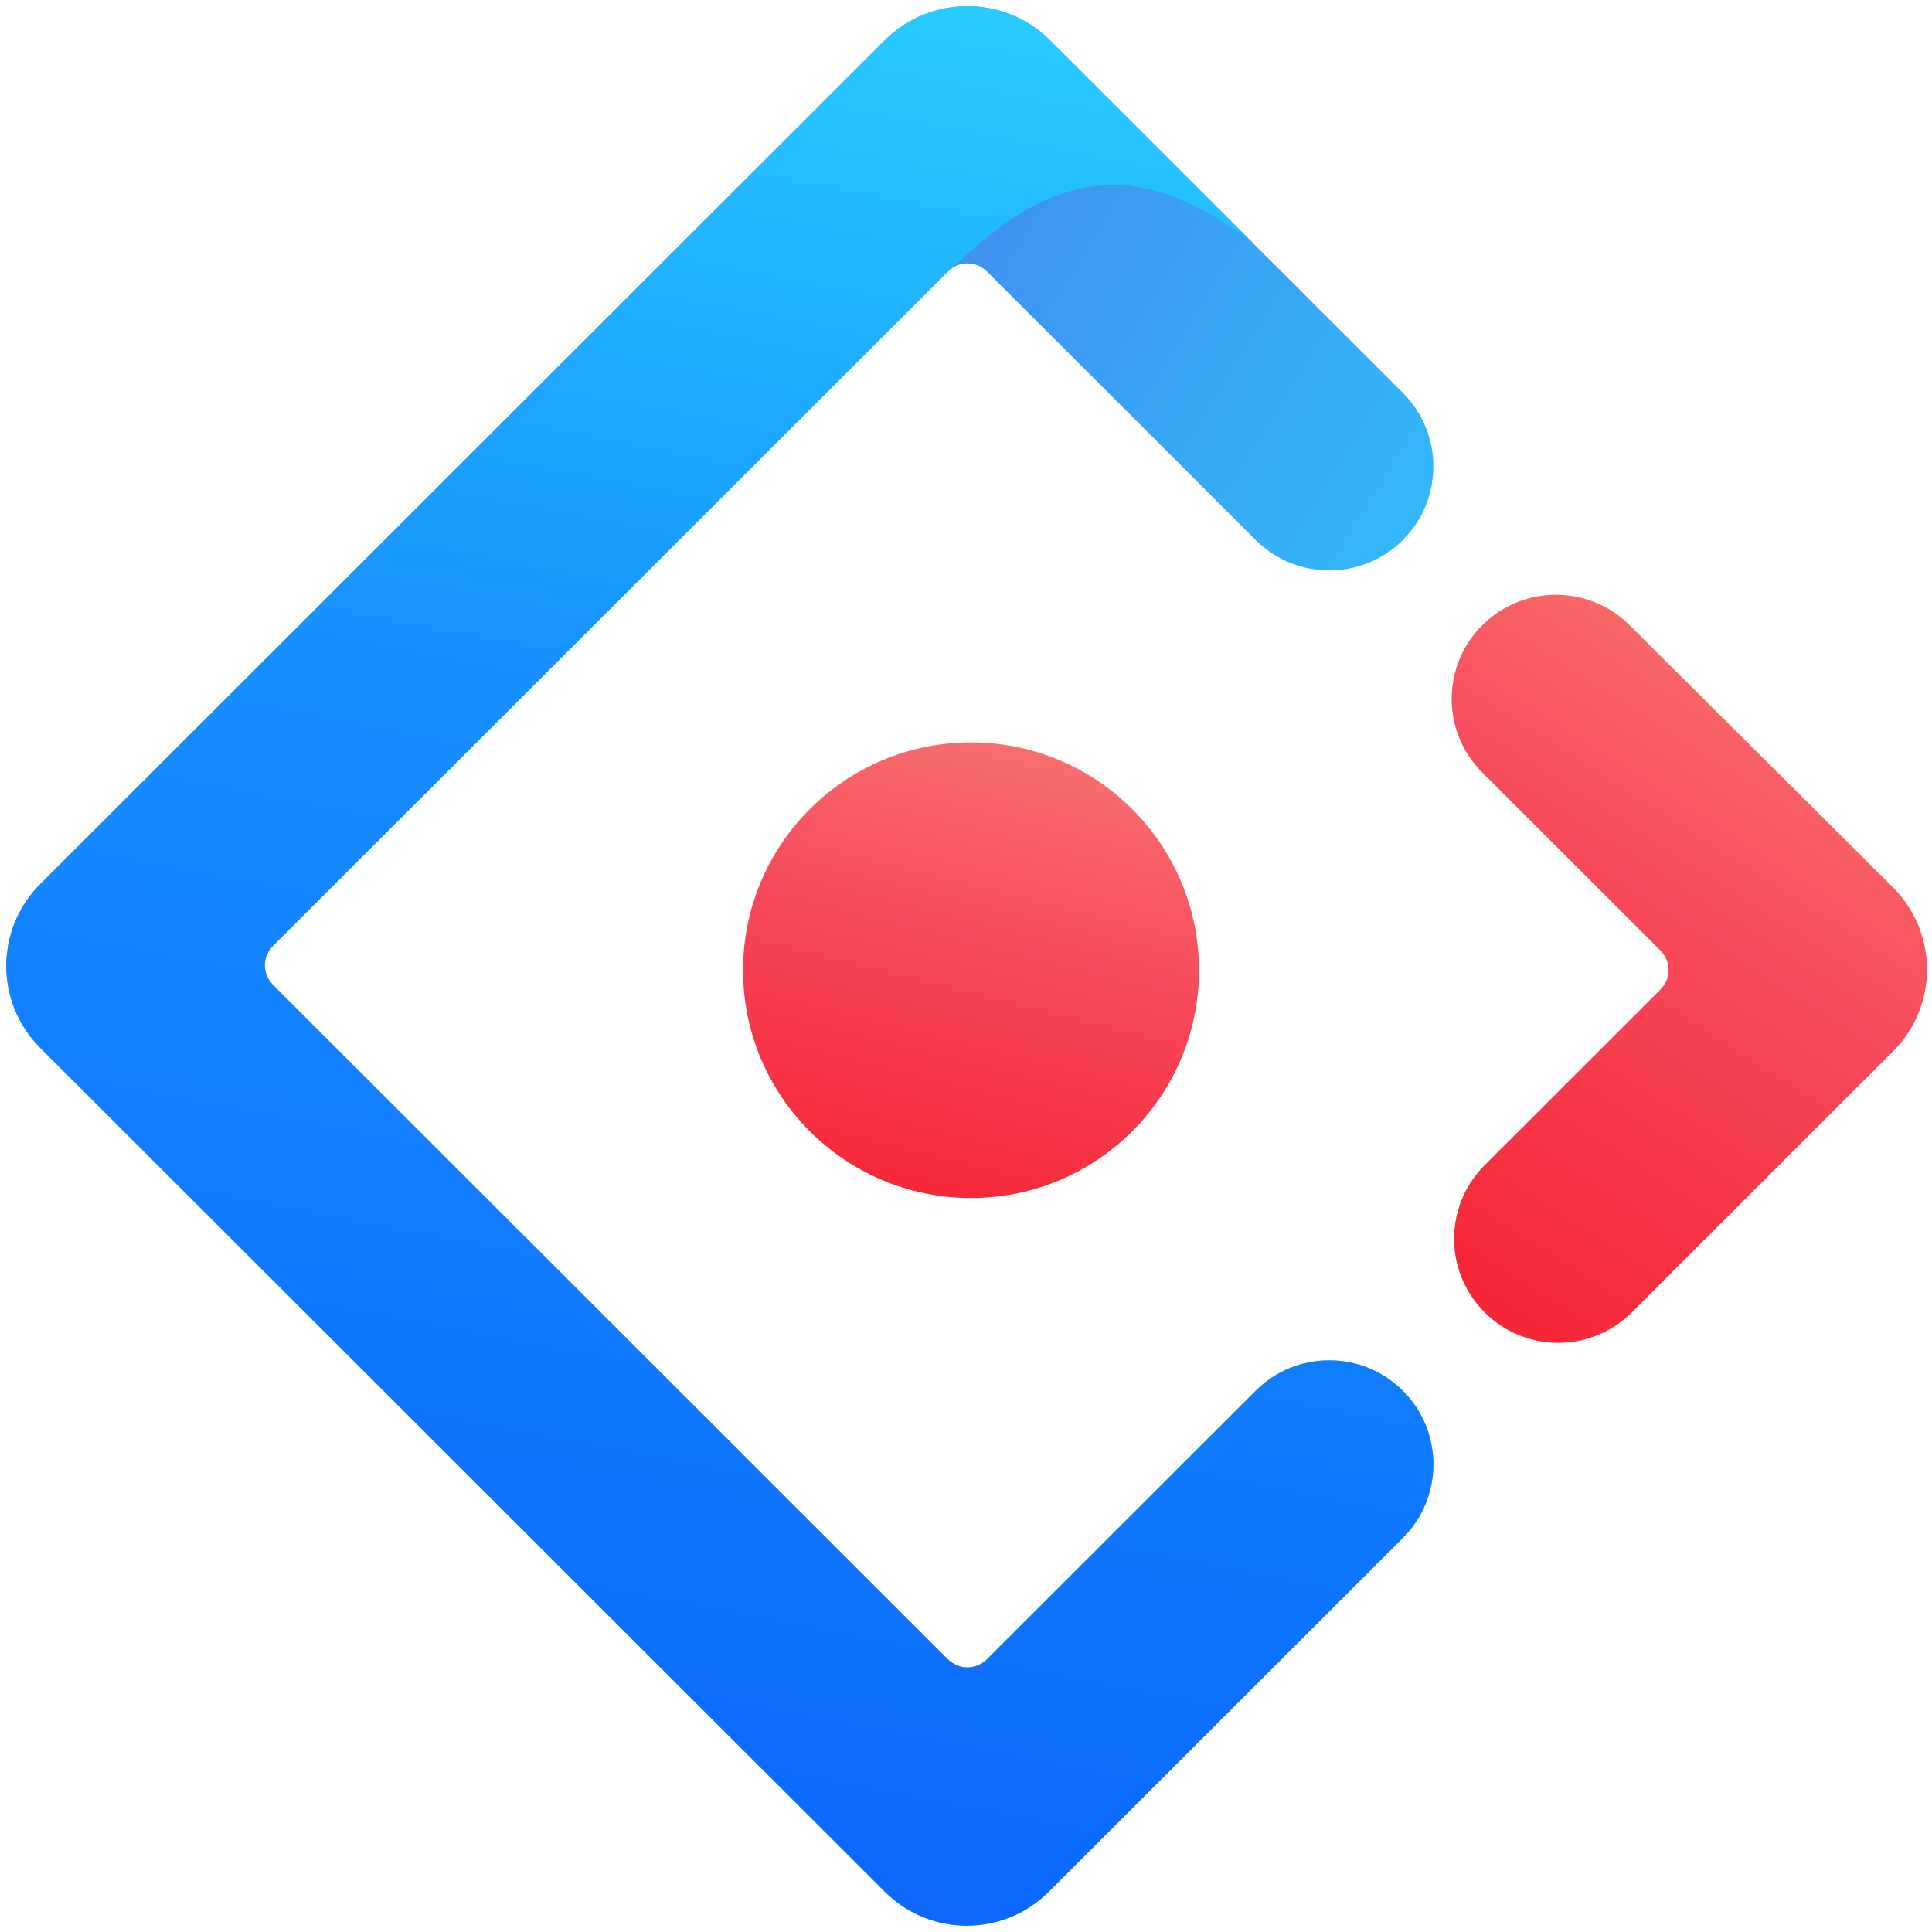
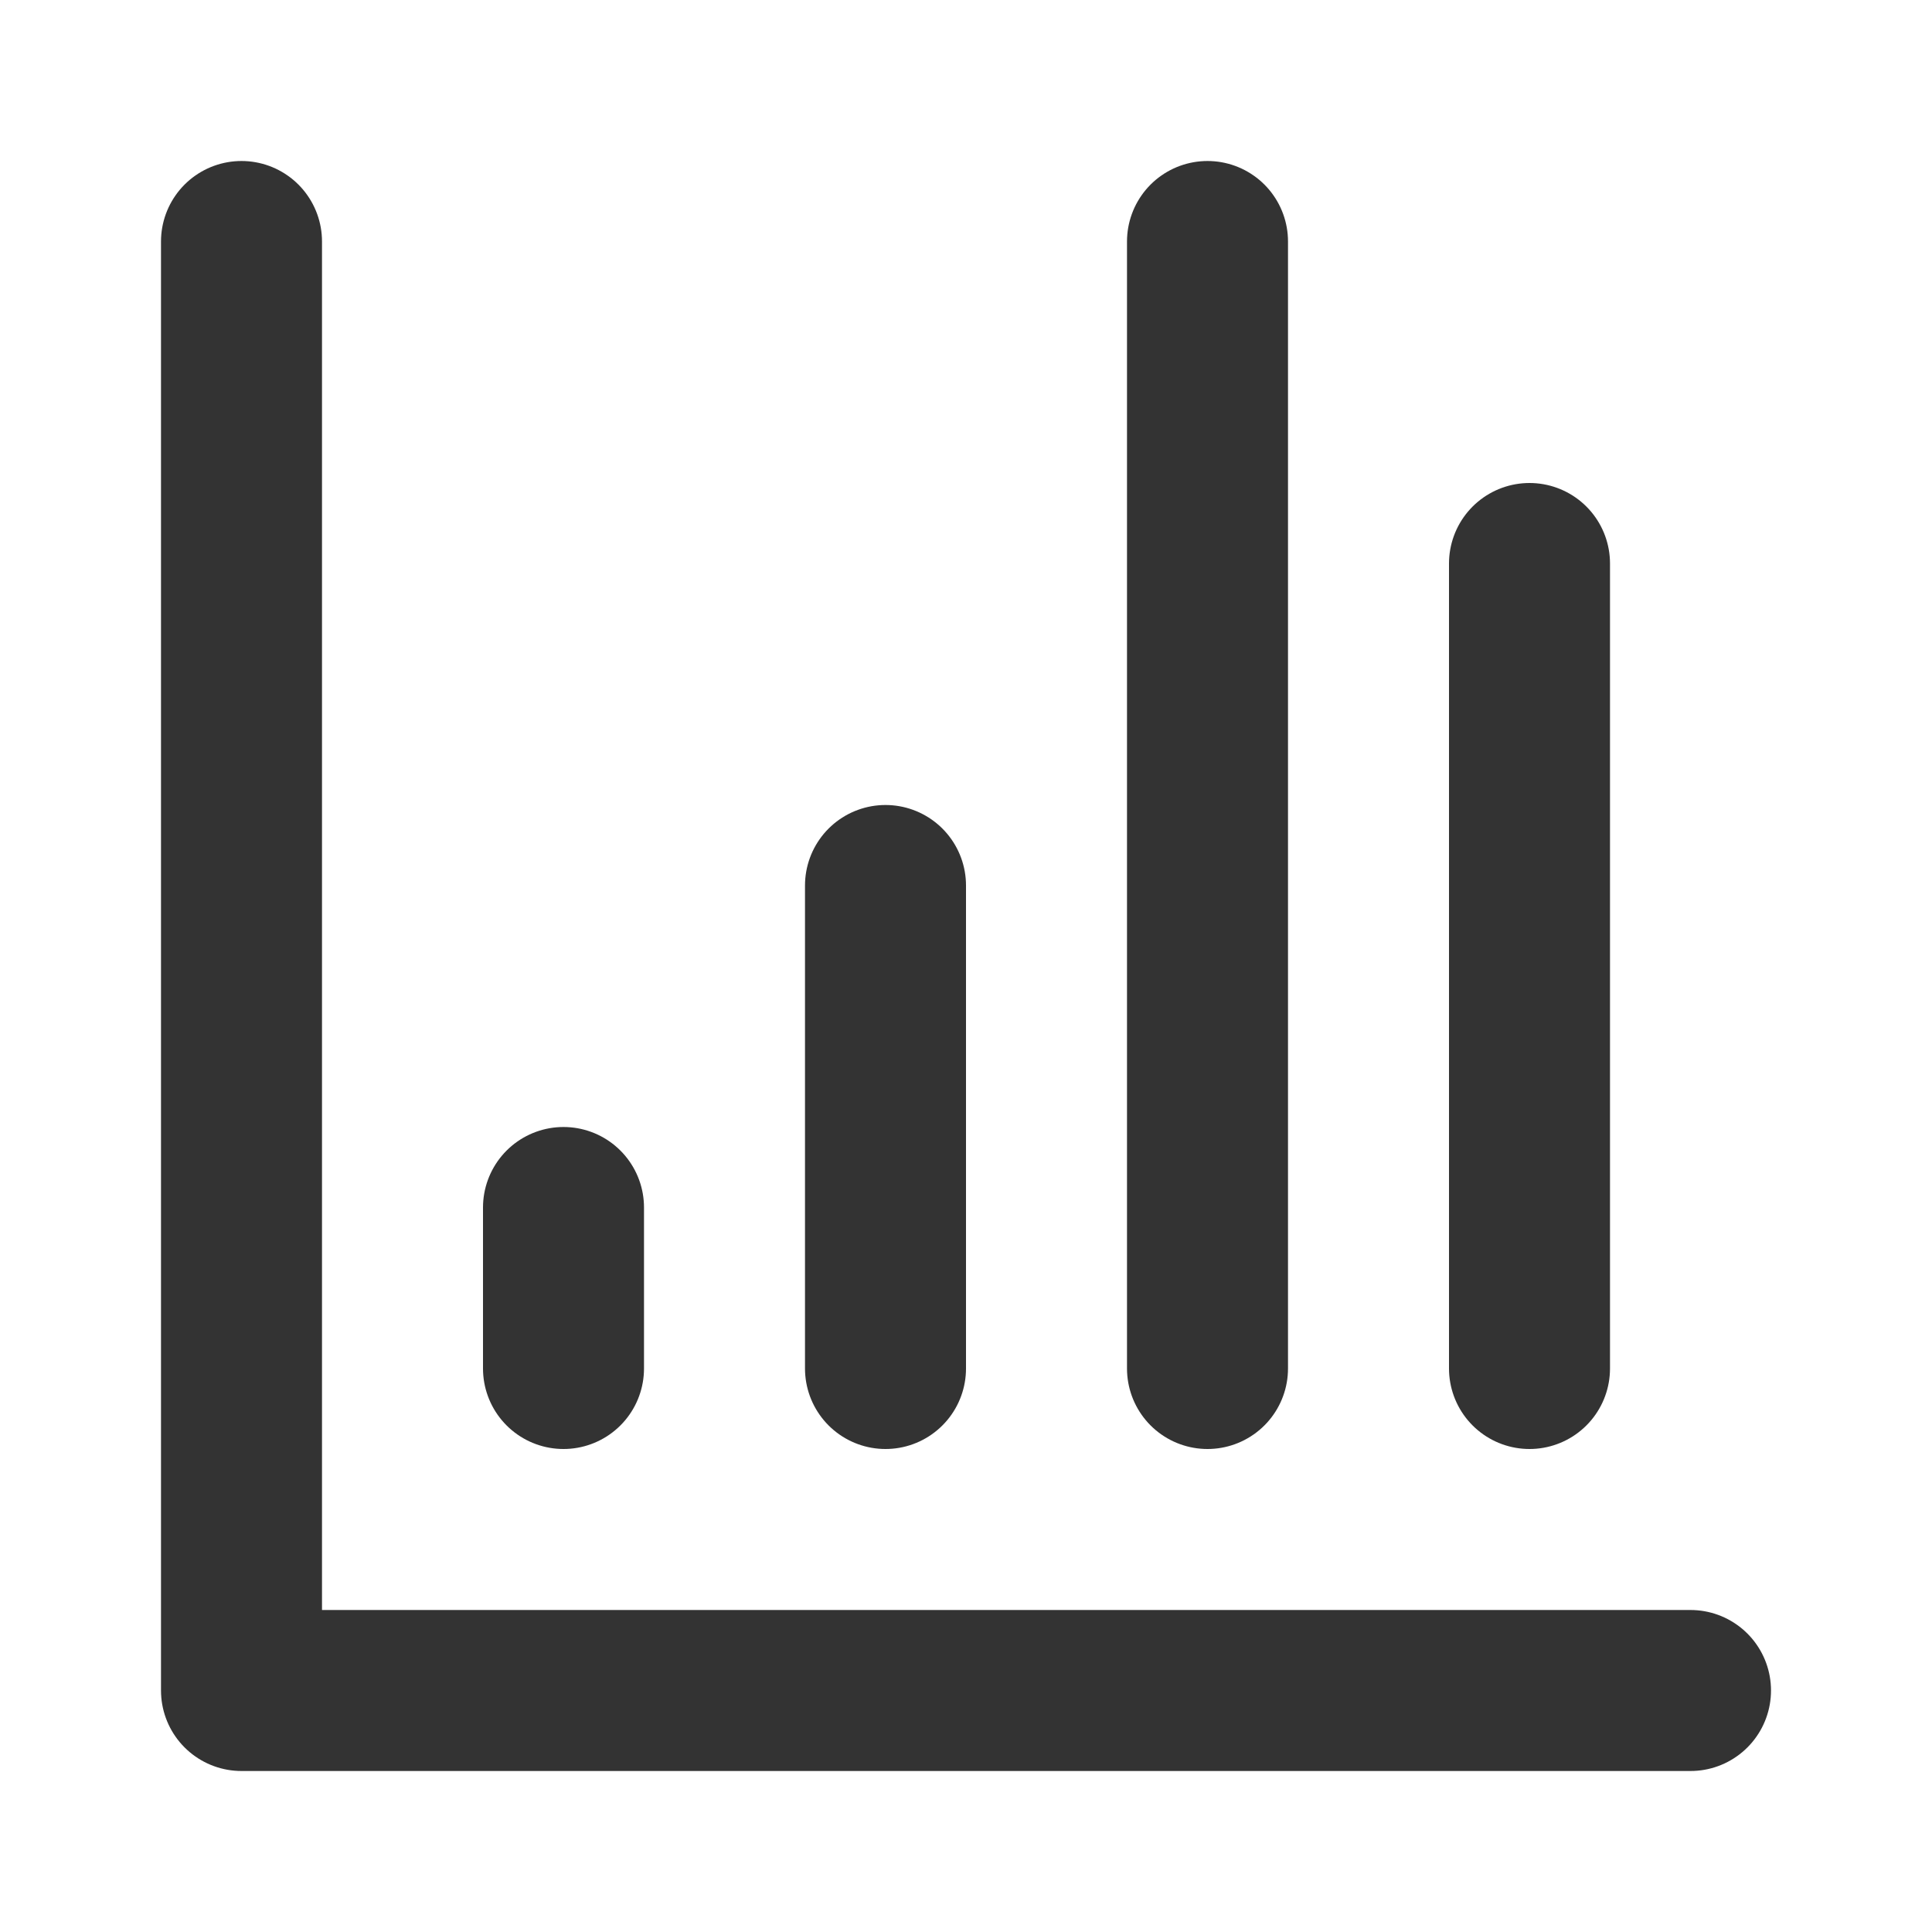
- <svg xmlns="http://www.w3.org/2000/svg" width="200" height="200" version="1.1" viewBox="0 0 200 200">
-   <defs>
-     <linearGradient id="linearGradient-1" x1="62.102%" x2="108.197%" y1="0%" y2="37.864%">
-       <stop offset="0%" stop-color="#4285EB" />
-       <stop offset="100%" stop-color="#2EC7FF" />
-     </linearGradient>
-     <linearGradient id="linearGradient-2" x1="69.644%" x2="54.043%" y1="0%" y2="108.457%">
-       <stop offset="0%" stop-color="#29CDFF" />
-       <stop offset="37.86%" stop-color="#148EFF" />
-       <stop offset="100%" stop-color="#0A60FF" />
-     </linearGradient>
-     <linearGradient id="linearGradient-3" x1="69.691%" x2="16.723%" y1="-12.974%" y2="117.391%">
-       <stop offset="0%" stop-color="#FA816E" />
-       <stop offset="41.473%" stop-color="#F74A5C" />
-       <stop offset="100%" stop-color="#F51D2C" />
-     </linearGradient>
-     <linearGradient id="linearGradient-4" x1="68.128%" x2="30.44%" y1="-35.691%" y2="114.943%">
-       <stop offset="0%" stop-color="#FA8E7D" />
-       <stop offset="51.264%" stop-color="#F74A5C" />
-       <stop offset="100%" stop-color="#F51D2C" />
-     </linearGradient>
-   </defs>
-   <g id="Page-1" fill="none" fill-rule="evenodd" stroke="none" stroke-width="1">
-     <g id="logo" transform="translate(-20, -20)">
-       <g id="Group-28-Copy-5" transform="translate(20, 20)">
-         <g id="Group-27-Copy-3">
-           <g id="Group-25" fill-rule="nonzero">
-             <g id="2">
-               <path id="Shape" fill="url(#linearGradient-1)" d="M91.588,4.177 L4.18,91.513 C-0.519,96.208 -0.519,103.792 4.18,108.487 L91.588,195.823 C96.287,200.519 103.877,200.519 108.577,195.823 L145.225,159.205 C149.434,155 149.434,148.182 145.225,143.977 C141.017,139.772 134.194,139.772 129.985,143.977 L102.202,171.737 C101.032,172.906 99.257,172.906 98.088,171.737 L28.286,101.993 C27.116,100.824 27.116,99.051 28.286,97.882 L98.088,28.138 C99.257,26.969 101.032,26.969 102.202,28.138 L129.985,55.898 C134.194,60.103 141.017,60.103 145.225,55.898 C149.434,51.693 149.434,44.876 145.225,40.671 L108.581,4.056 C103.862,-0.538 96.269,-0.501 91.588,4.177 Z" />
-               <path id="Shape" fill="url(#linearGradient-2)" d="M91.588,4.177 L4.18,91.513 C-0.519,96.208 -0.519,103.792 4.18,108.487 L91.588,195.823 C96.287,200.519 103.877,200.519 108.577,195.823 L145.225,159.205 C149.434,155 149.434,148.182 145.225,143.977 C141.017,139.772 134.194,139.772 129.985,143.977 L102.202,171.737 C101.032,172.906 99.257,172.906 98.088,171.737 L28.286,101.993 C27.116,100.824 27.116,99.051 28.286,97.882 L98.088,28.138 C101,25.627 105.752,20.542 112.73,19.352 C117.916,18.469 123.585,20.414 129.739,25.189 C125.625,21.078 118.572,14.034 108.581,4.056 C103.862,-0.538 96.269,-0.501 91.588,4.177 Z" />
-             </g>
-             <path id="Shape" fill="url(#linearGradient-3)" d="M153.686,135.855 C157.894,140.06 164.717,140.06 168.926,135.855 L195.96,108.843 C200.659,104.147 200.659,96.564 195.961,91.869 L168.691,64.718 C164.472,60.518 157.647,60.524 153.436,64.732 C149.227,68.937 149.227,75.754 153.436,79.959 L171.854,98.362 C173.024,99.531 173.024,101.305 171.854,102.473 L153.686,120.627 C149.477,124.832 149.477,131.65 153.686,135.855 Z" />
-           </g>
-           <ellipse id="Combined-Shape" cx="100.519" cy="100.437" fill="url(#linearGradient-4)" rx="23.6" ry="23.581" />
-         </g>
-       </g>
-     </g>
-   </g>
+ <svg xmlns="http://www.w3.org/2000/svg" width="24" height="24" viewBox="0 0 48 48" fill="none">
+   <path d="M6 6V42H42" stroke="#333" stroke-width="4" stroke-linecap="round" stroke-linejoin="round" />
+   <path d="M14 30V34" stroke="#333" stroke-width="4" stroke-linecap="round" stroke-linejoin="round" />
+   <path d="M22 22V34" stroke="#333" stroke-width="4" stroke-linecap="round" stroke-linejoin="round" />
+   <path d="M30 6V34" stroke="#333" stroke-width="4" stroke-linecap="round" stroke-linejoin="round" />
+   <path d="M38 14V34" stroke="#333" stroke-width="4" stroke-linecap="round" stroke-linejoin="round" />
</svg>
